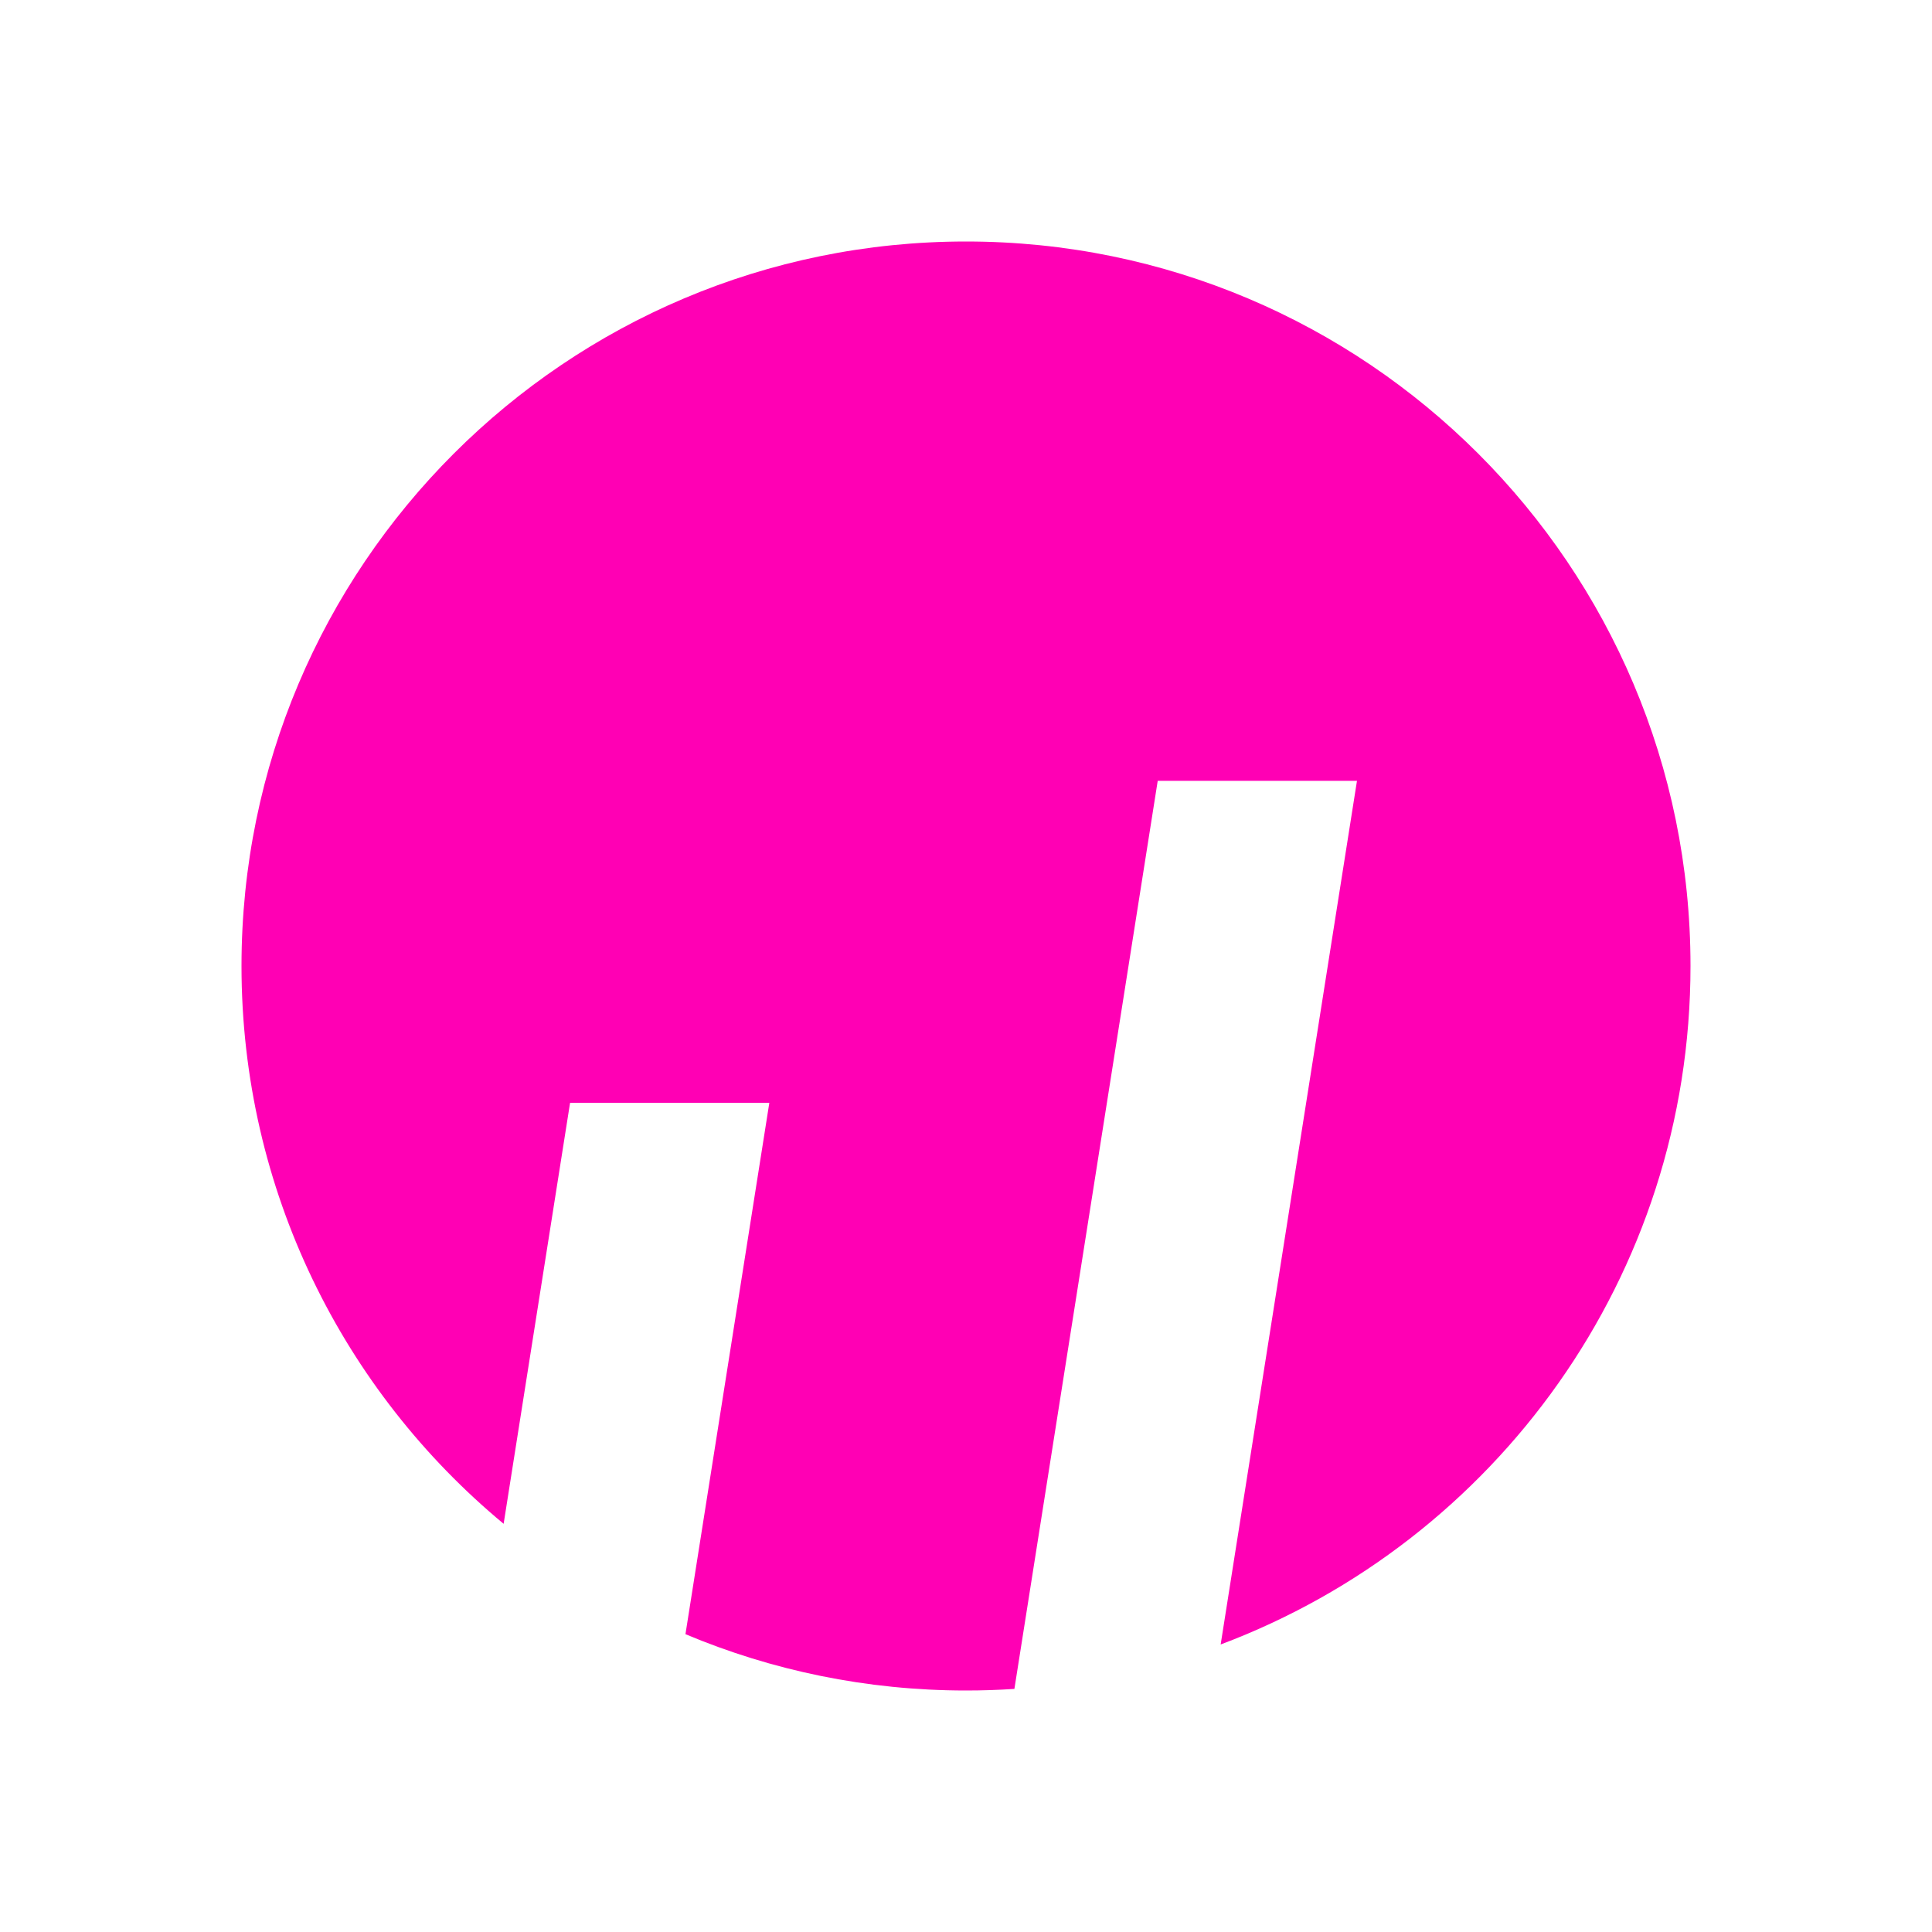
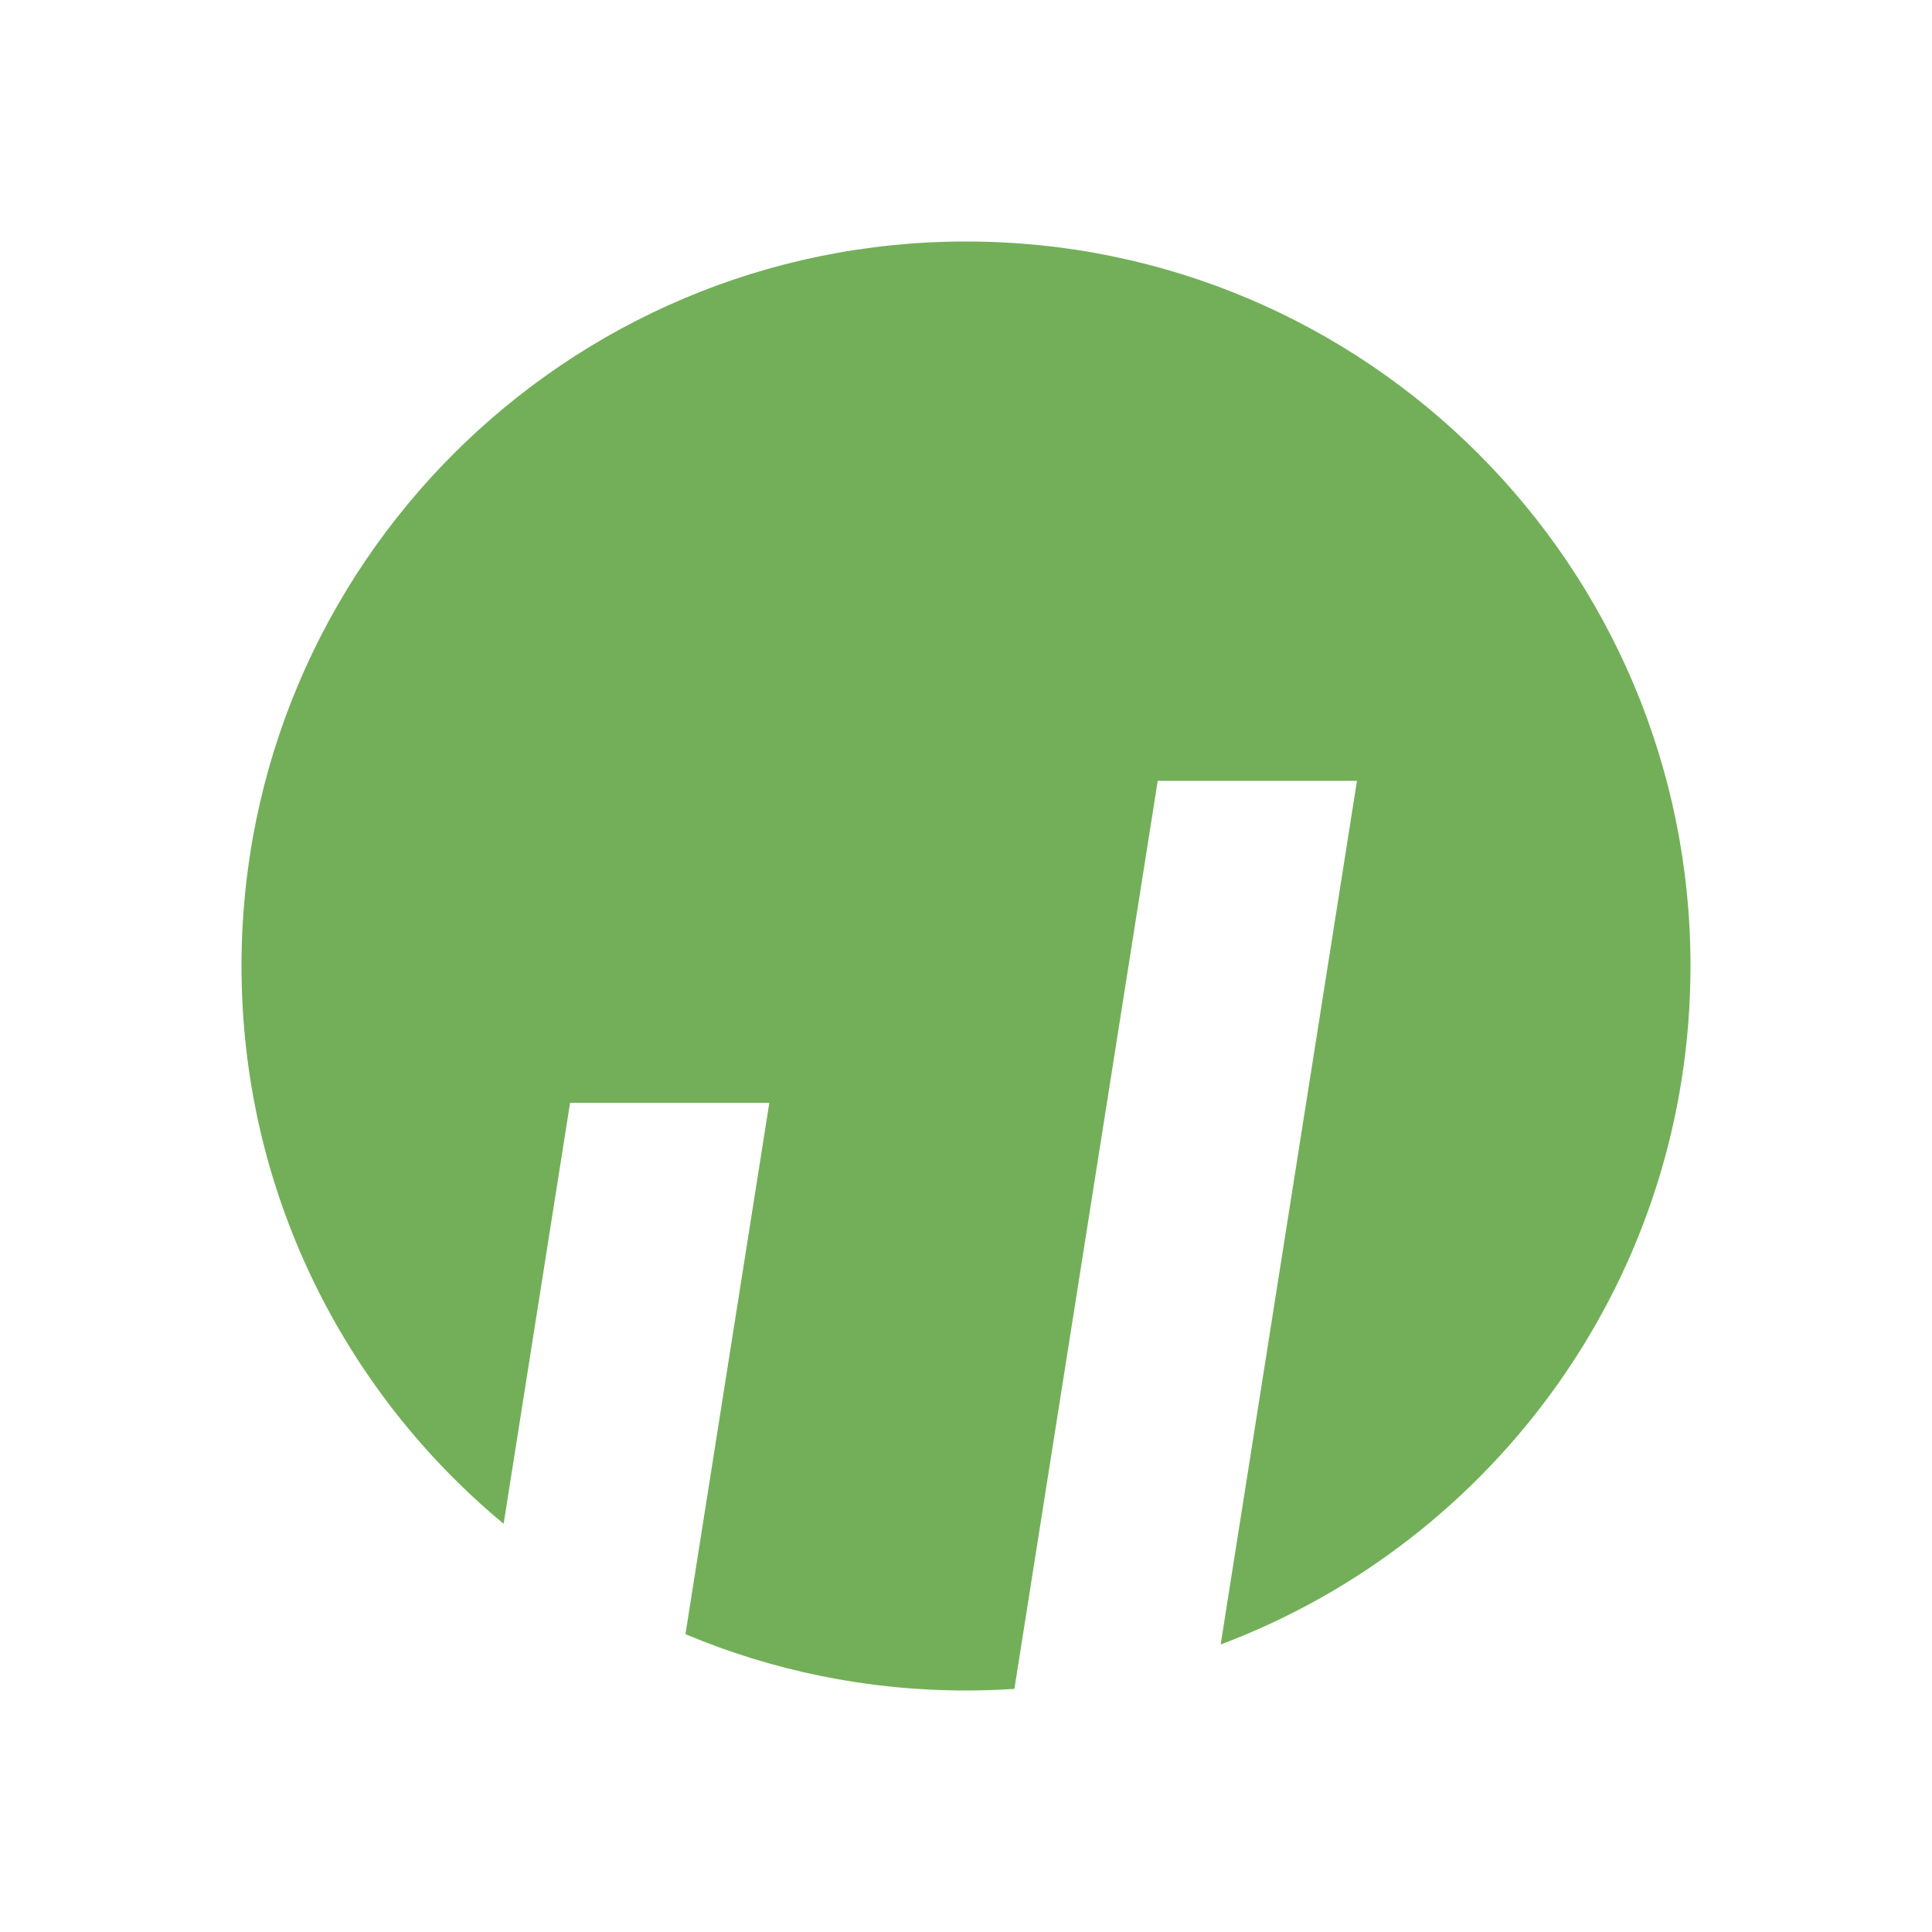
<svg xmlns="http://www.w3.org/2000/svg" width="240" height="240" viewBox="0 0 240 240">
-   <path d="M62.563 189.292C42.669 172.783 30 147.872 30 120c0-49.706 40.294-90 90-90s90 40.294 90 90c0 38.573-24.266 71.478-58.365 84.283L168.568 97h-24.752l-17.804 112.802A91.344 91.344 0 0 1 120 210c-12.356 0-24.13-2.49-34.85-6.996L95.568 137H70.816l-8.253 52.292z" fill="#FF00B4" fill-rule="evenodd" />
+   <path d="M62.563 189.292C42.669 172.783 30 147.872 30 120c0-49.706 40.294-90 90-90s90 40.294 90 90c0 38.573-24.266 71.478-58.365 84.283L168.568 97h-24.752l-17.804 112.802A91.344 91.344 0 0 1 120 210c-12.356 0-24.13-2.49-34.85-6.996L95.568 137H70.816l-8.253 52.292z" fill="#73AF59" fill-rule="evenodd" />
</svg>
